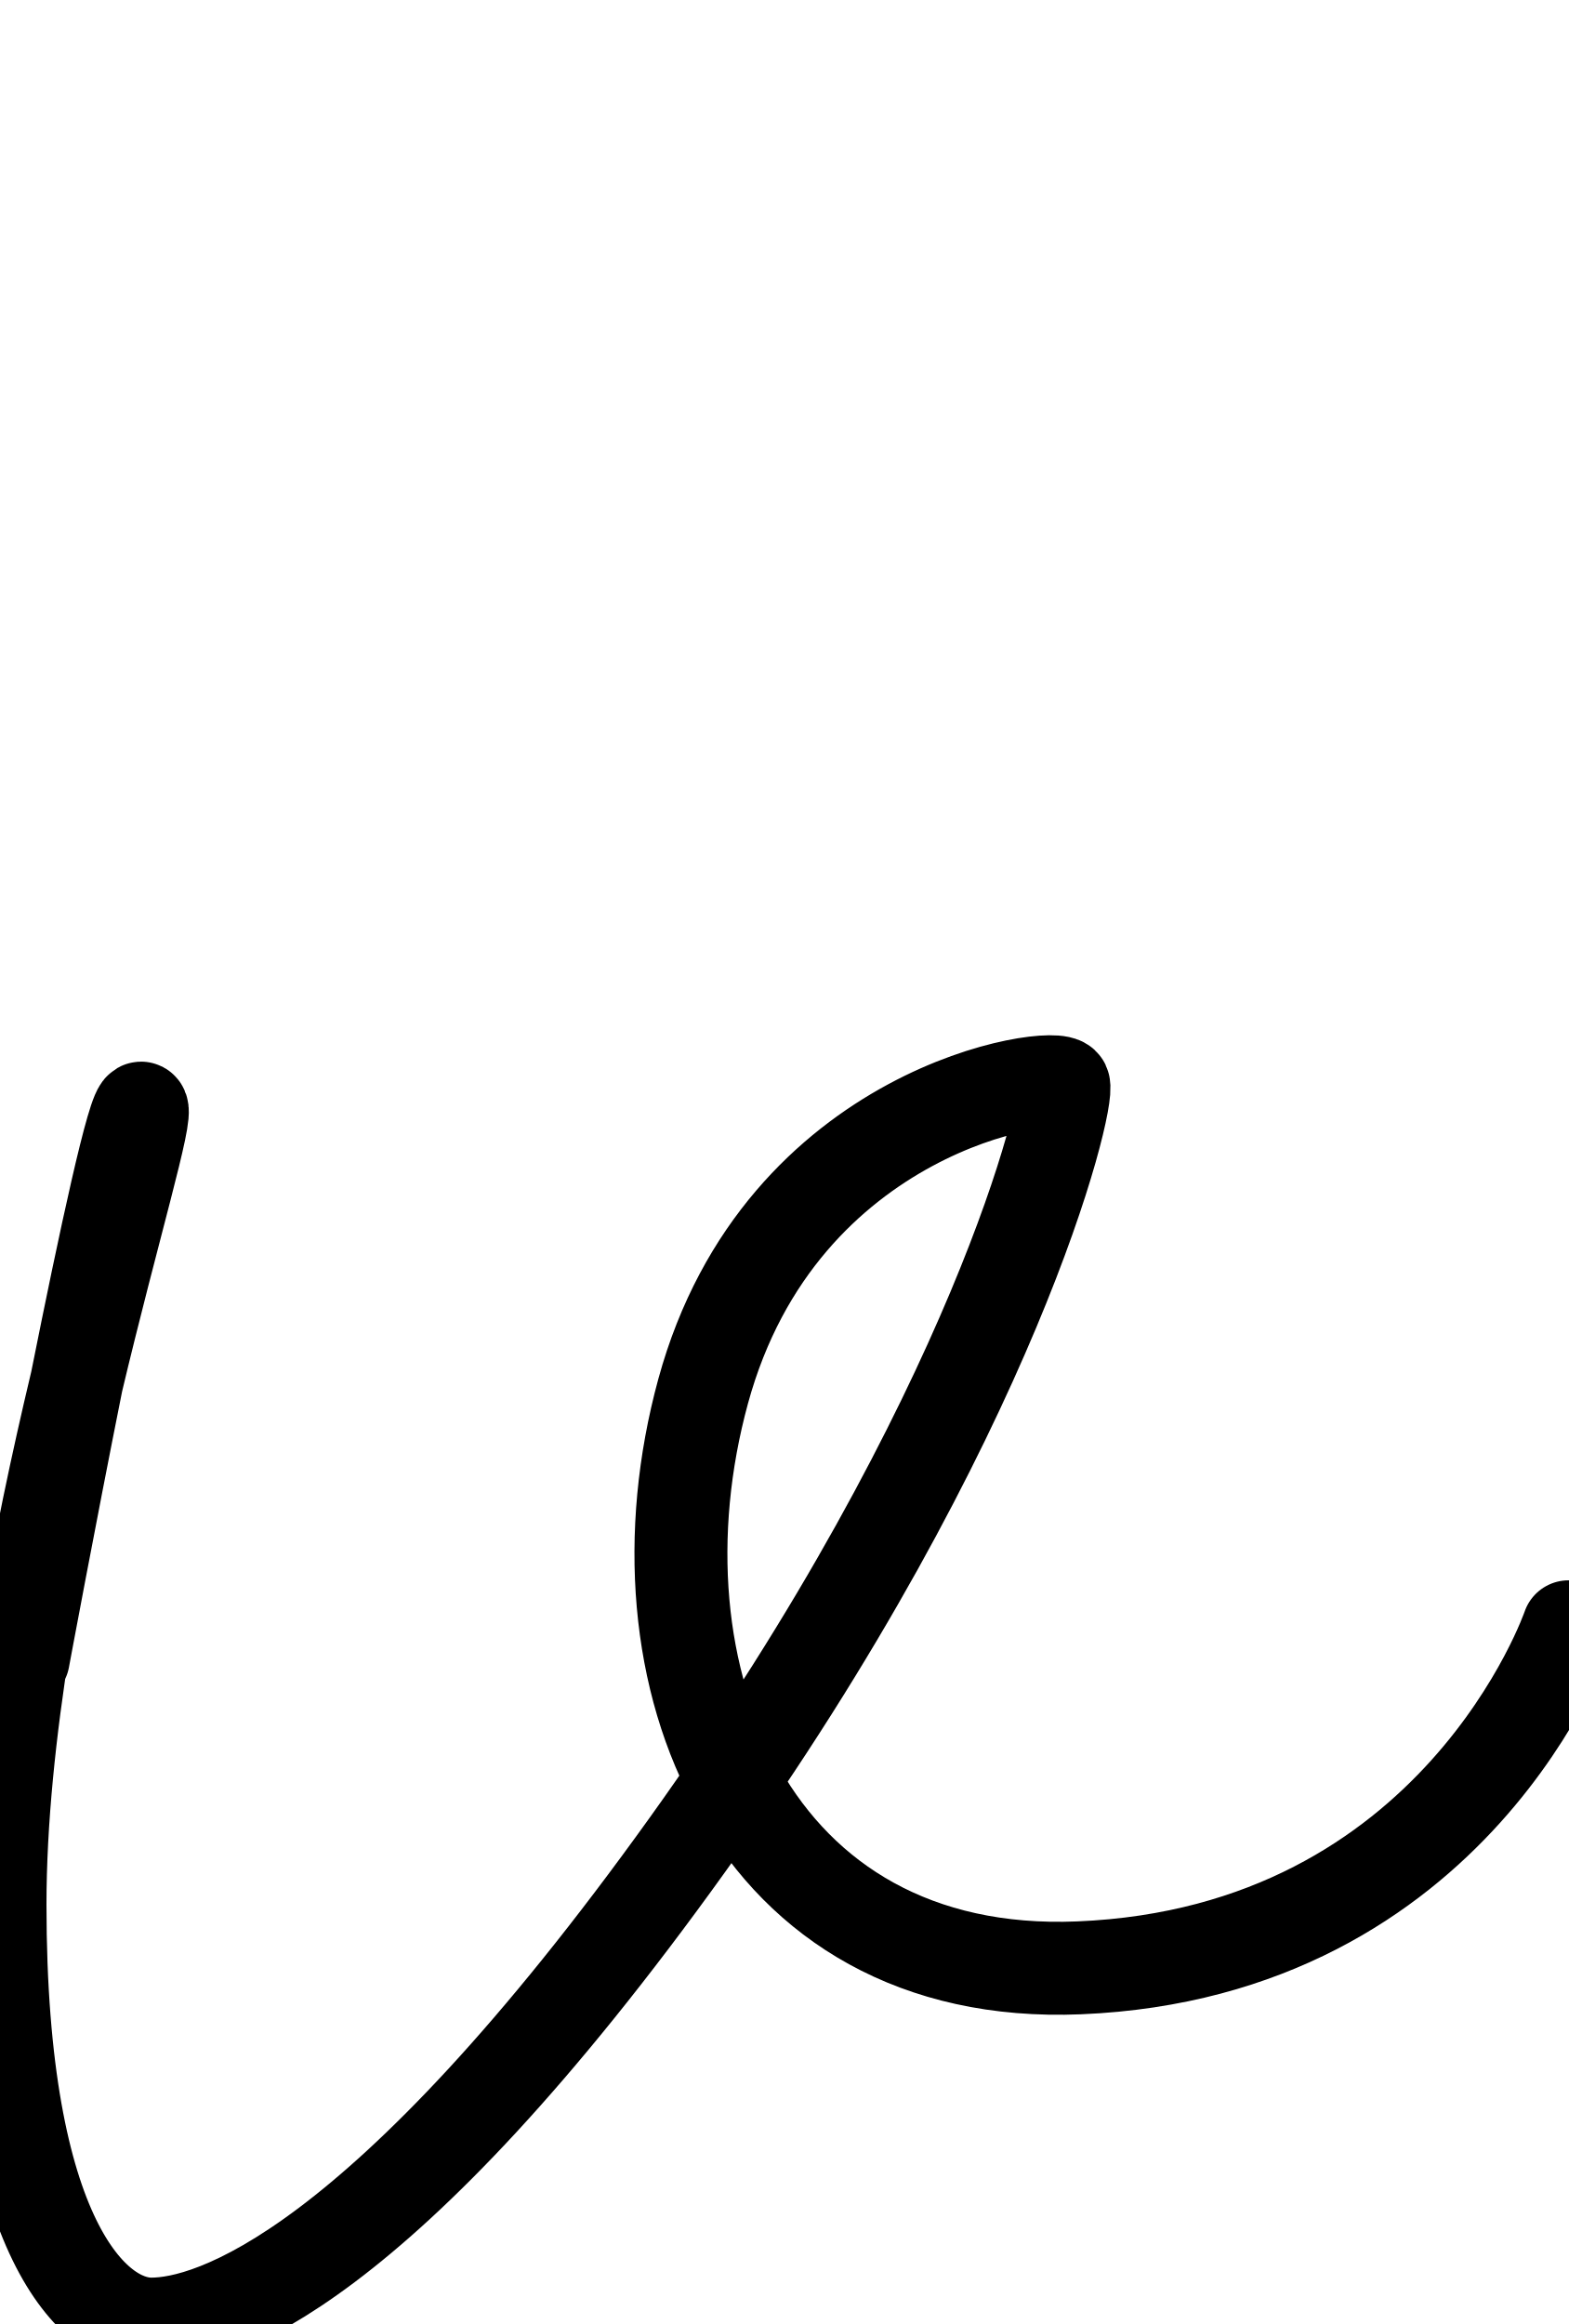
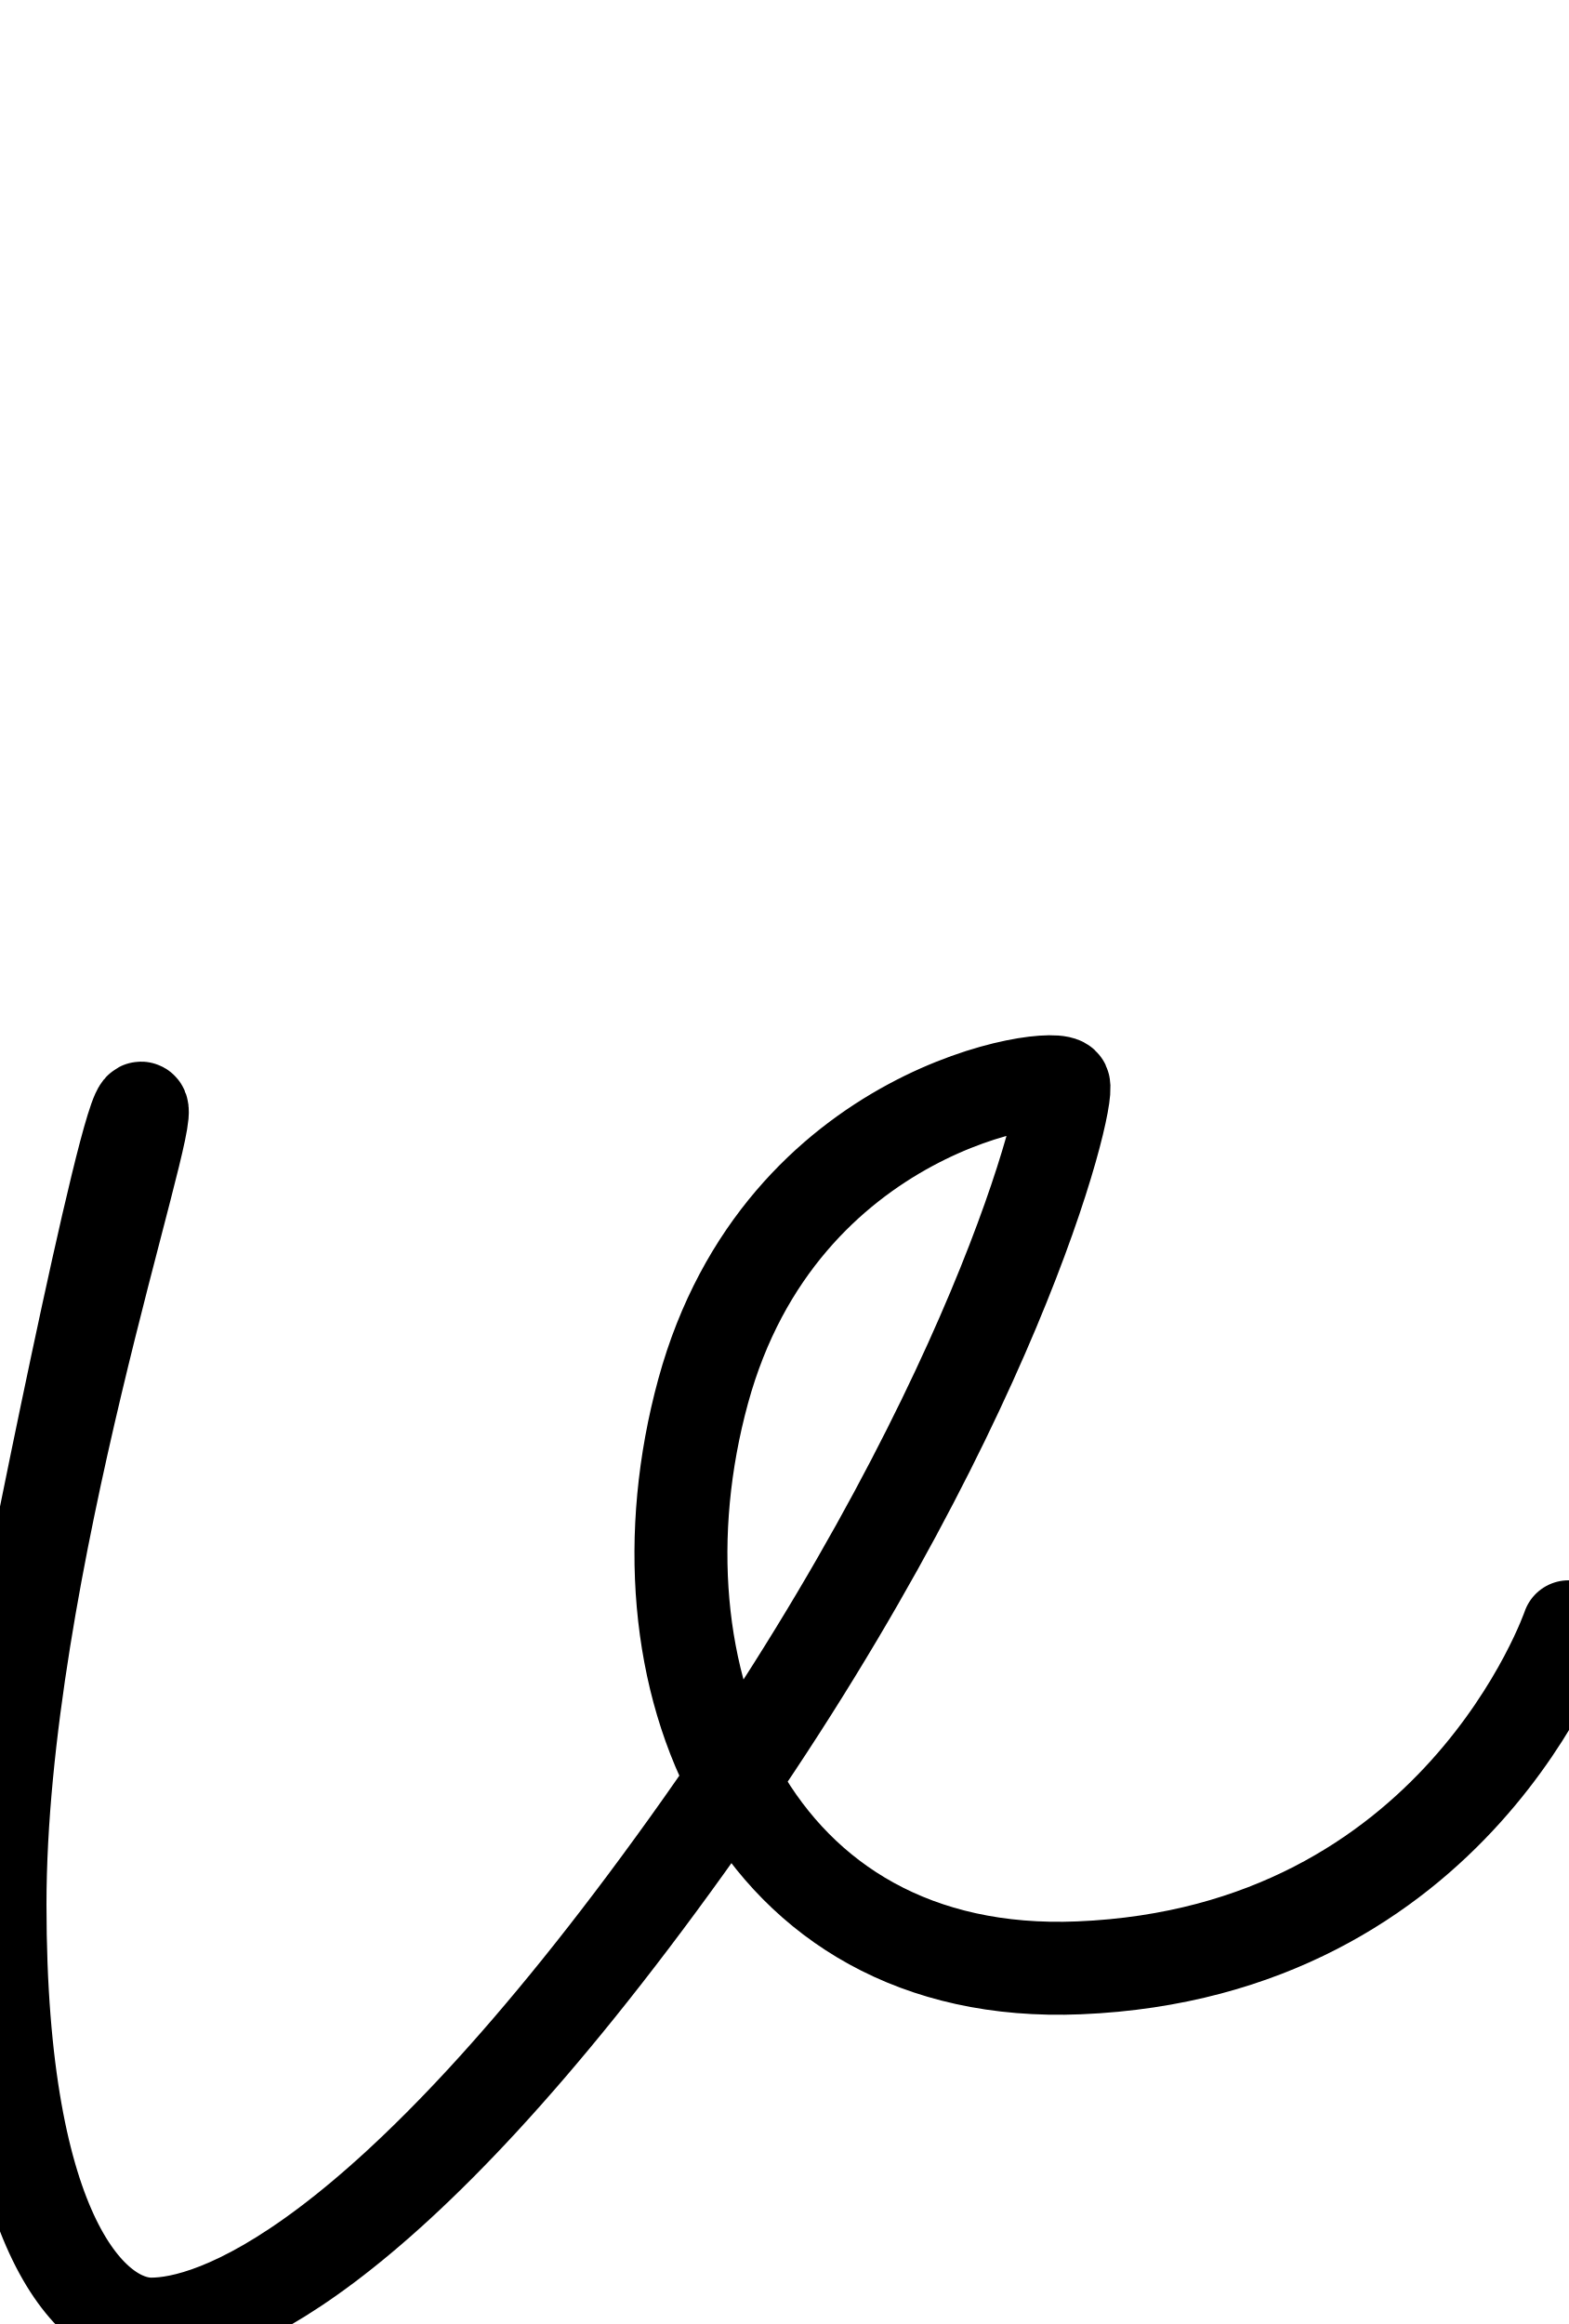
<svg xmlns="http://www.w3.org/2000/svg" id="Laag_1" data-name="Laag 1" viewBox="0 0 135 200">
  <defs>
    <style>
      .cls-1 {
        fill: none;
        stroke: #000;
        stroke-linecap: round;
        stroke-linejoin: round;
        stroke-width: 8px;
      }
    </style>
  </defs>
-   <path class="cls-1" d="M2,142.76s8.92-48.06,10.17-47.39S0,135.1,0,163.91s8.14,36.11,13.03,36.1c5.17-.01,19.72-4.41,46.15-41.27,26.43-36.86,32.94-64.05,32.36-65.39s-24.32,1.86-31.02,26.37c-6.7,24.51,4.21,50.8,32.36,49.63,32.57-1.35,42.12-29.35,42.12-29.35" />
+   <path class="cls-1" d="M2,140s8.92-45.3,10.17-44.63S0,135.1,0,163.91s8.14,36.11,13.03,36.1c5.17-.01,19.72-4.41,46.15-41.27,26.43-36.86,32.94-64.05,32.36-65.39s-24.32,1.86-31.02,26.37c-6.7,24.51,4.21,50.8,32.36,49.63,32.57-1.35,42.12-29.35,42.12-29.35" />
</svg>
